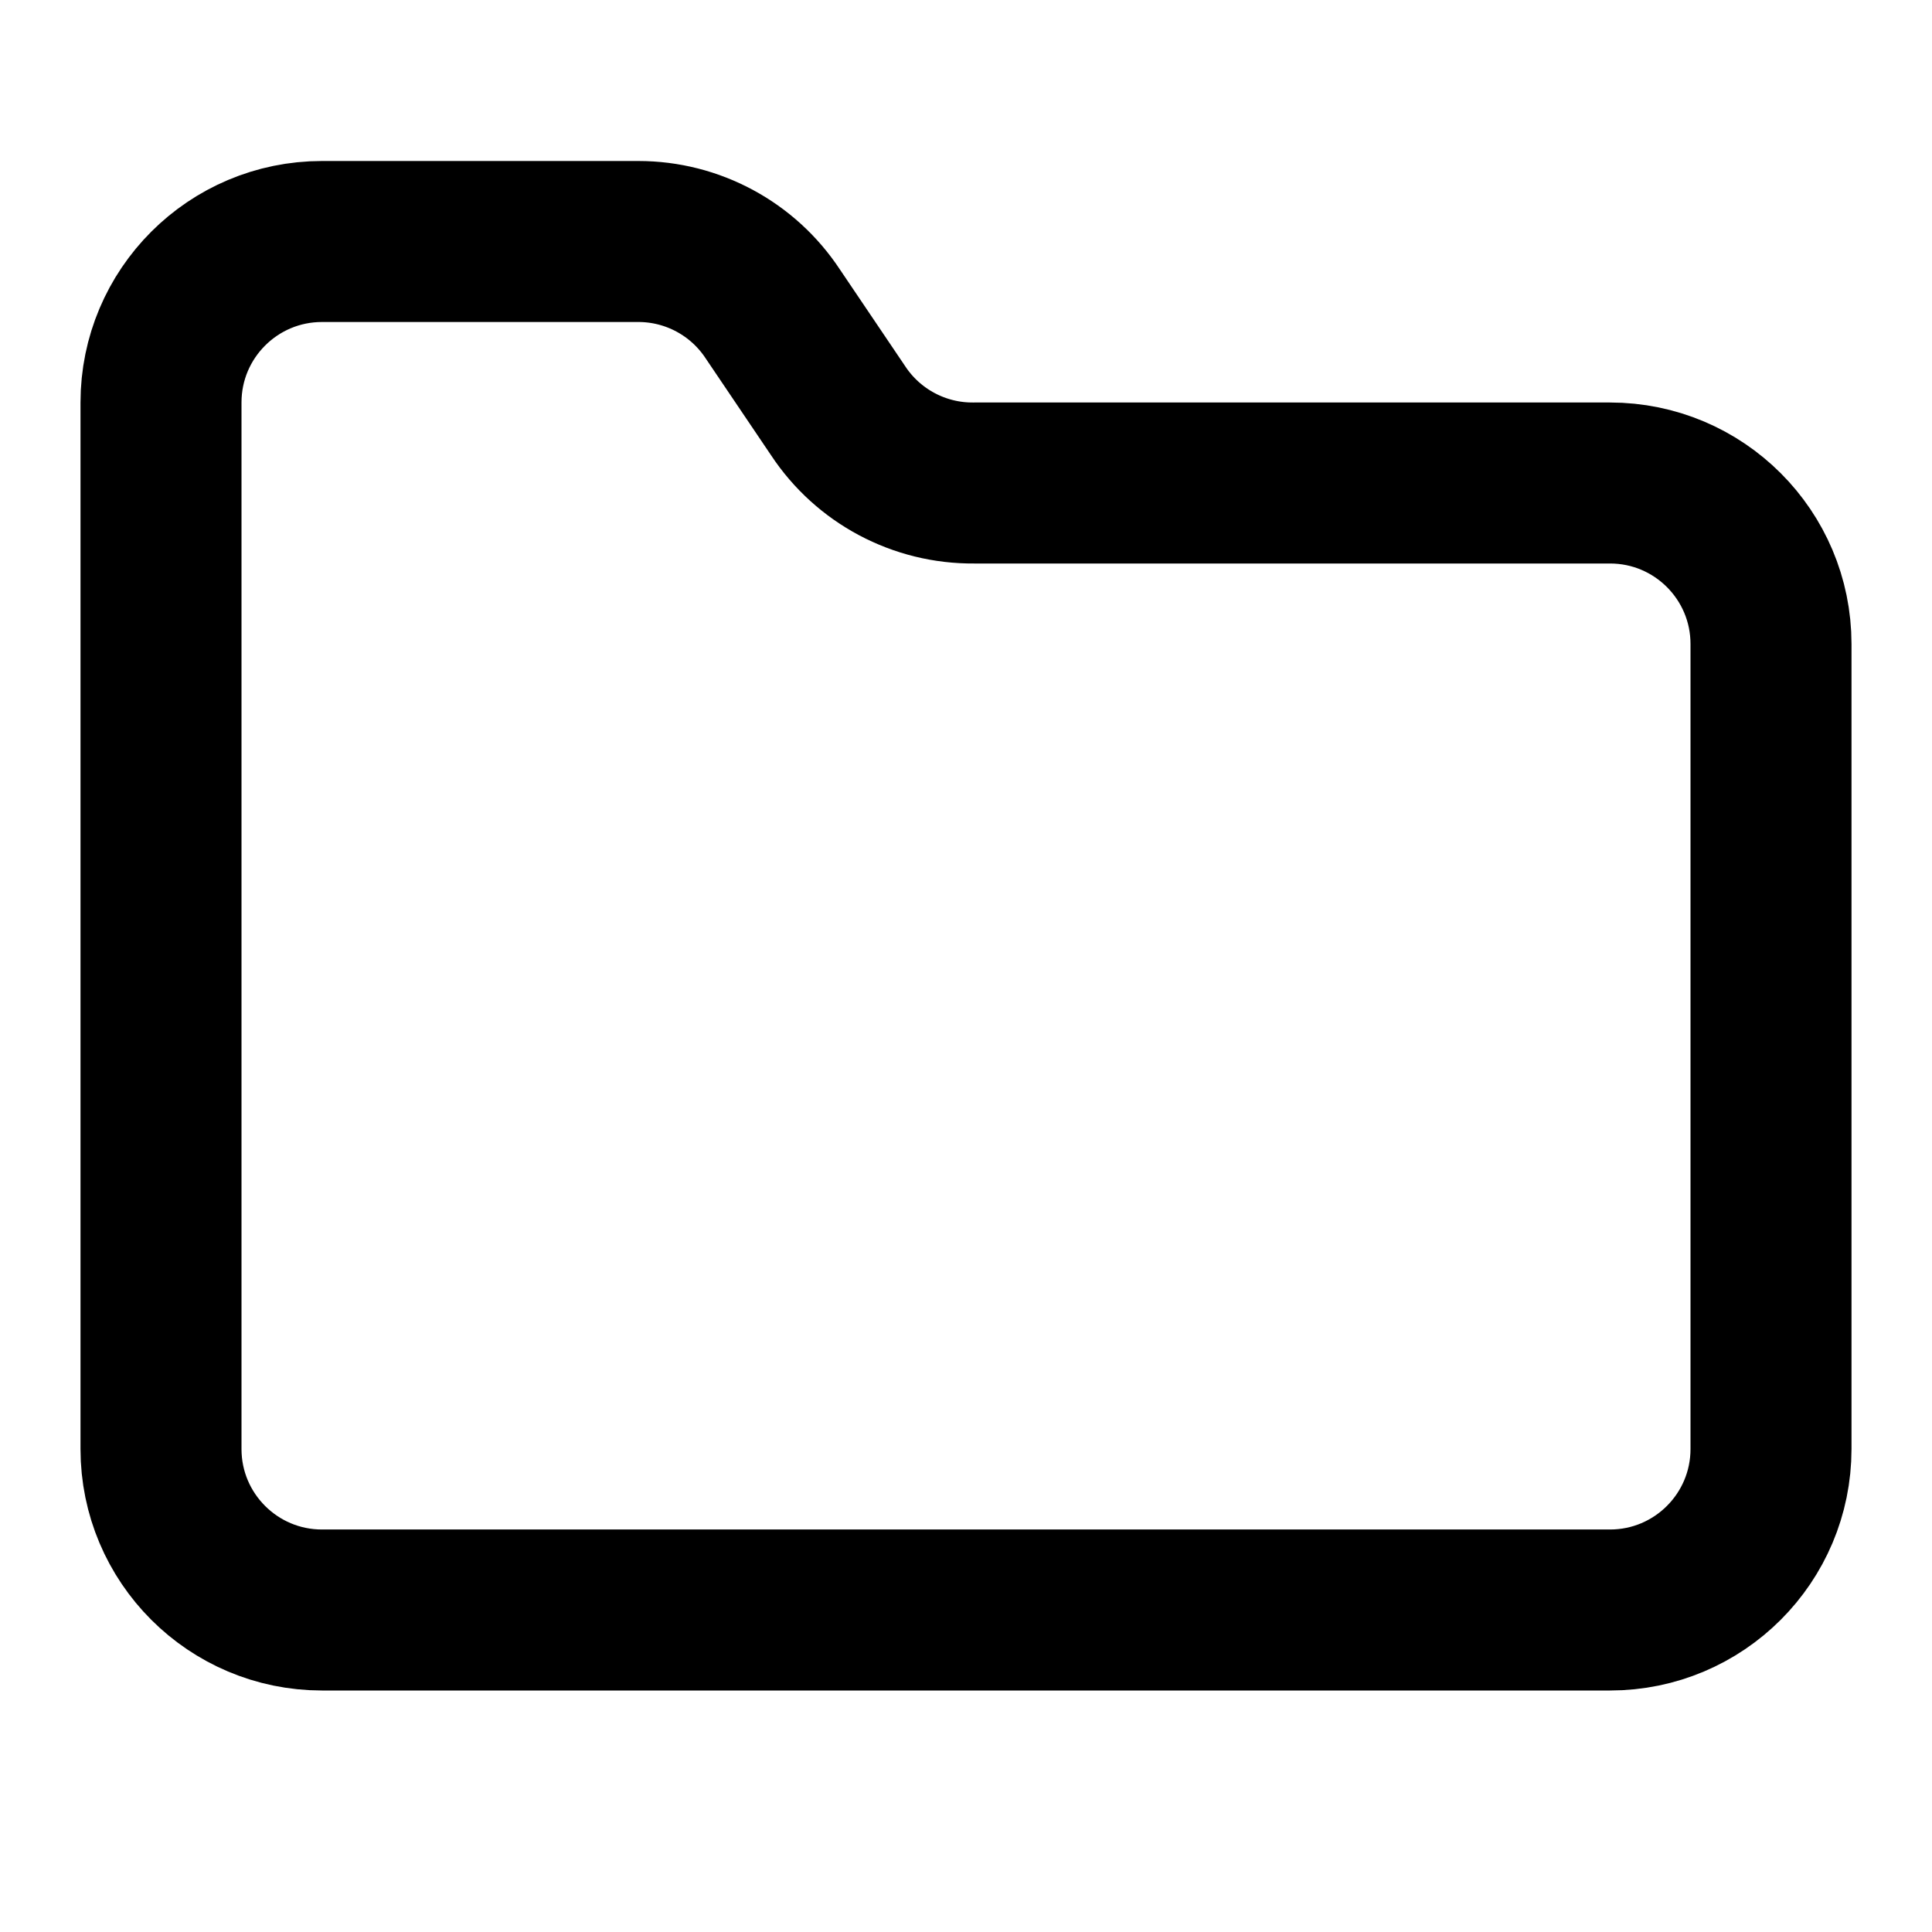
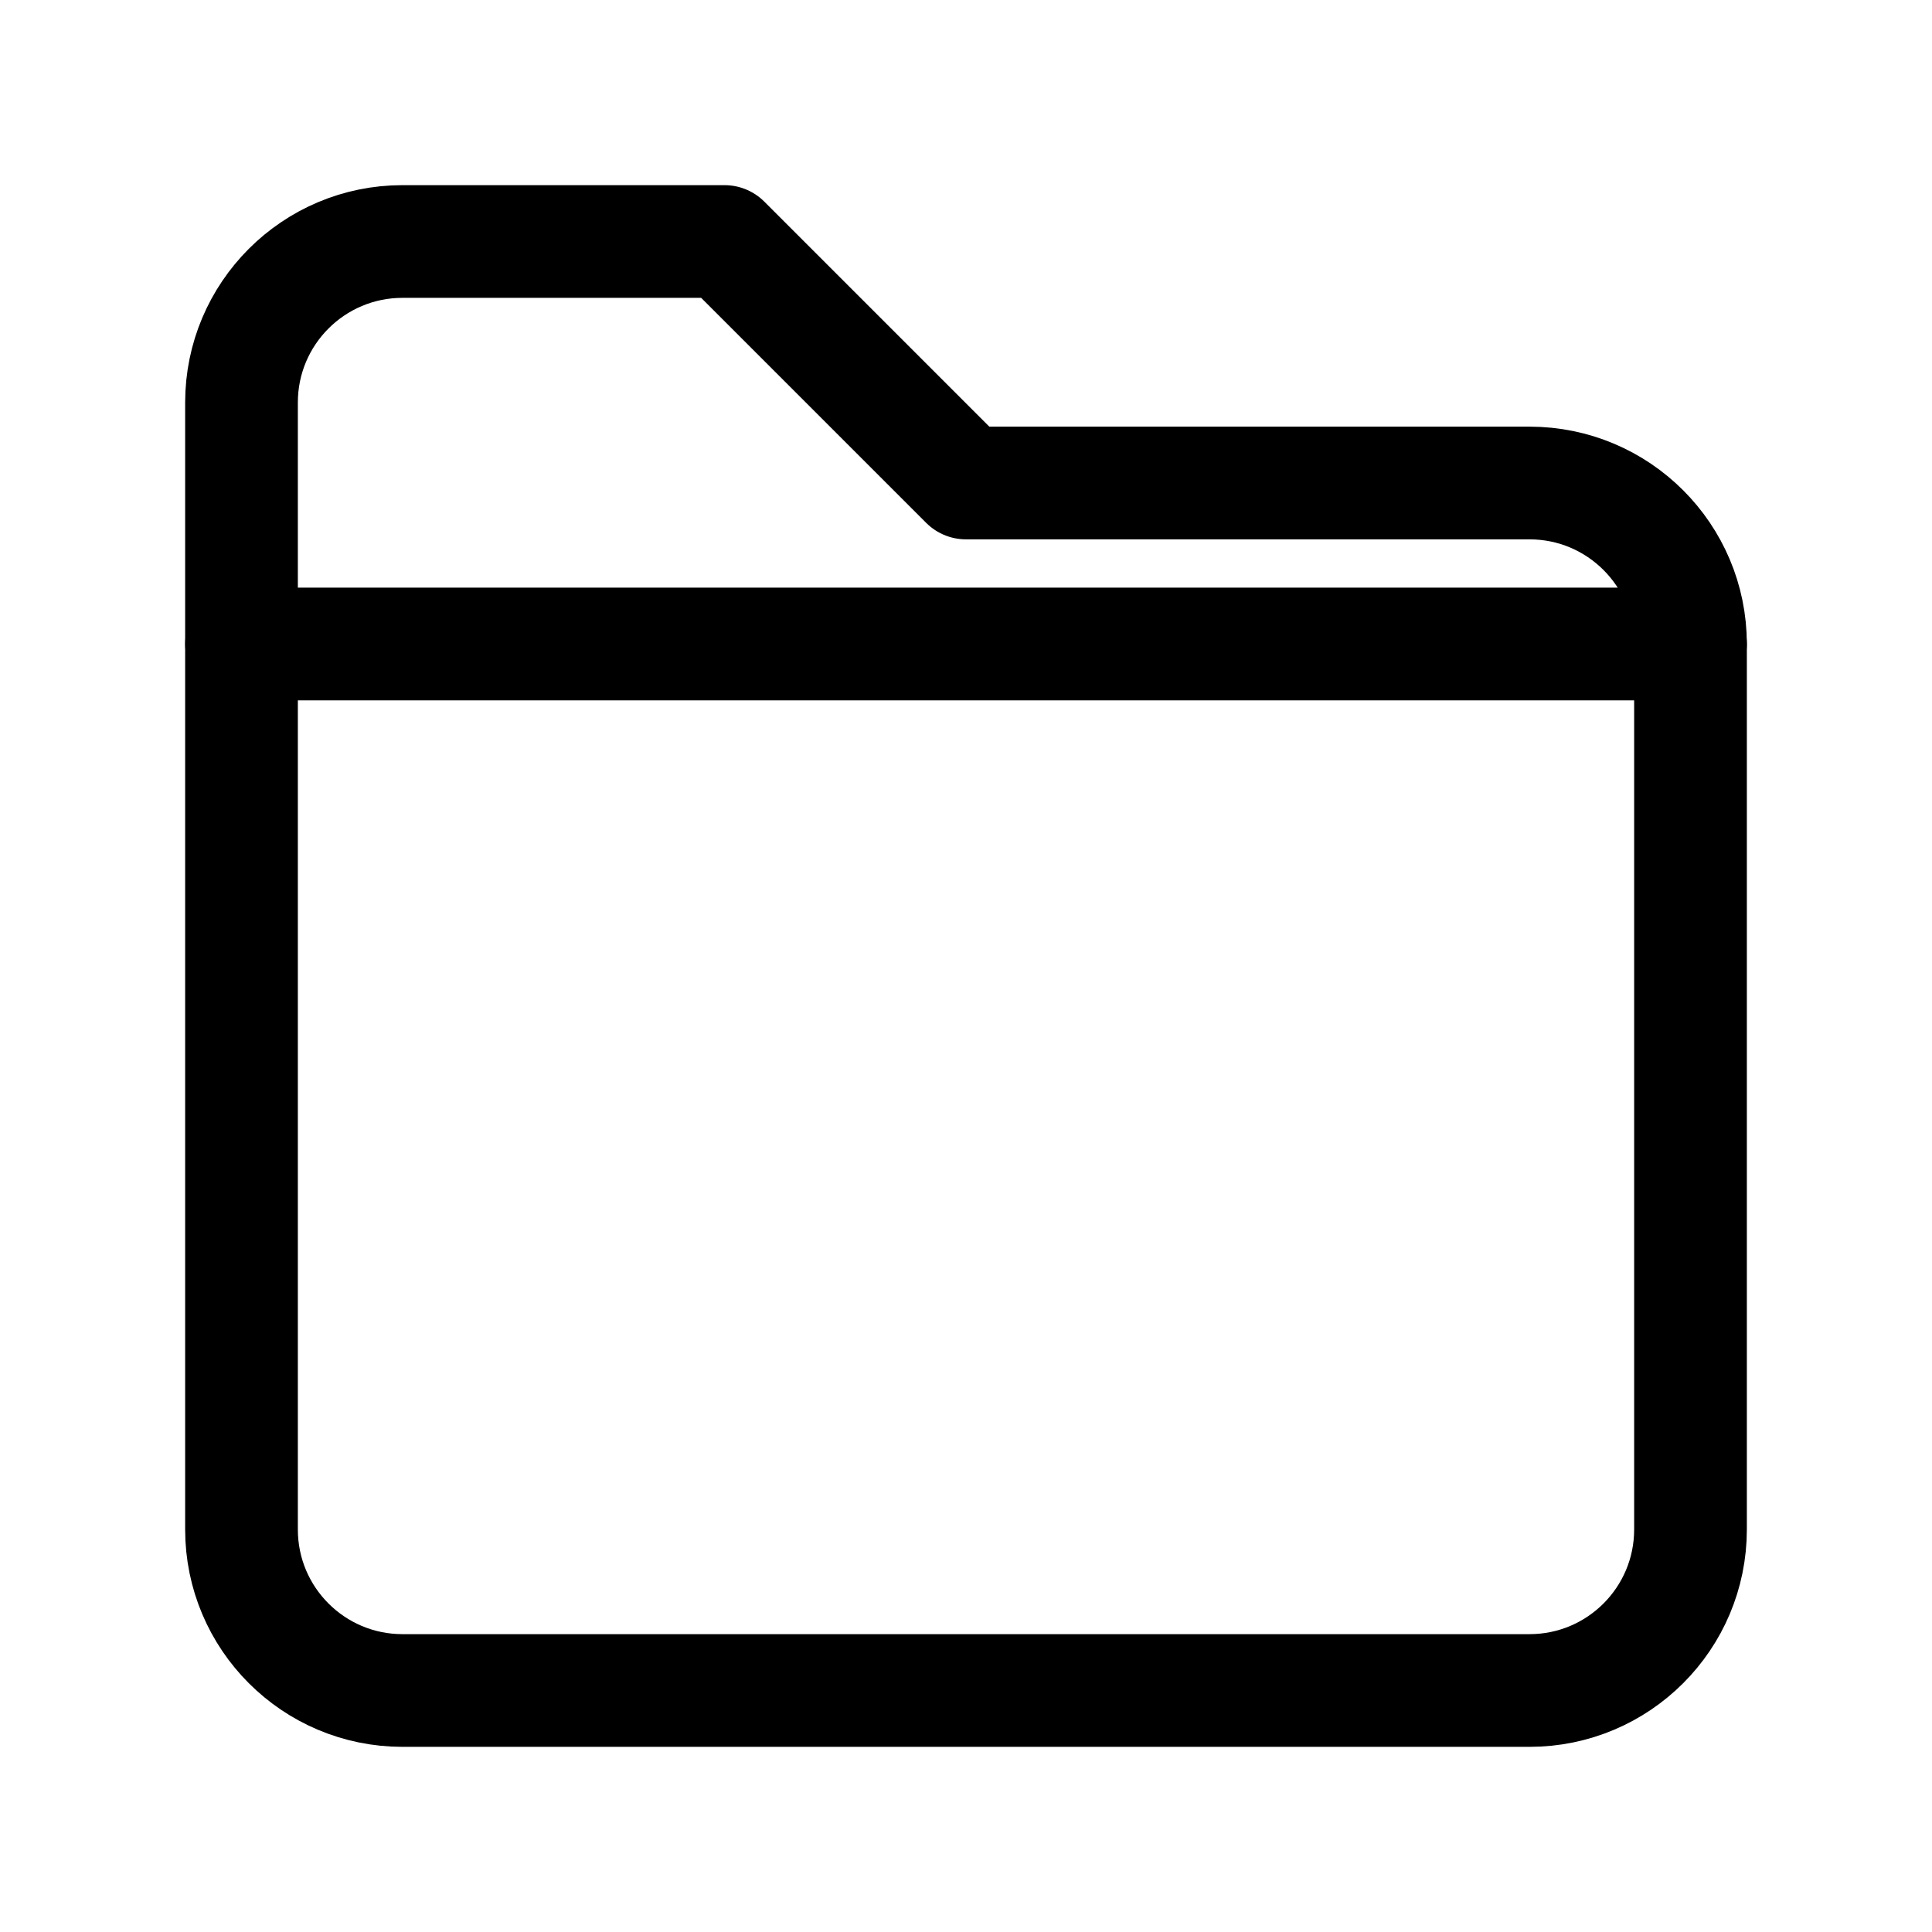
- <svg xmlns="http://www.w3.org/2000/svg" width="24" height="24" viewBox="0 0 24 24" fill="none" stroke="currentColor" stroke-width="2" stroke-linecap="round" stroke-linejoin="round">
-   <path d="M20 20a2 2 0 0 0 2-2V8a2 2 0 0 0-2-2h-7.9a2 2 0 0 1-1.69-.9L9.6 3.9A2 2 0 0 0 7.93 3H4a2 2 0 0 0-2 2v13a2 2 0 0 0 2 2Z" />
+ <svg xmlns="http://www.w3.org/2000/svg" width="24" height="24" viewBox="0 0 24 24" fill="none" stroke="currentColor" stroke-width="1.4" stroke-linecap="round" stroke-linejoin="round">
+   <path d="M3 8V5a2 2 0 0 1 2-2h4l3 3h7a2 2 0 0 1 2 2v11a2 2 0 0 1-2 2H5a2 2 0 0 1-2-2V8Z" />
+   <path d="M3 8h18" />
</svg>
